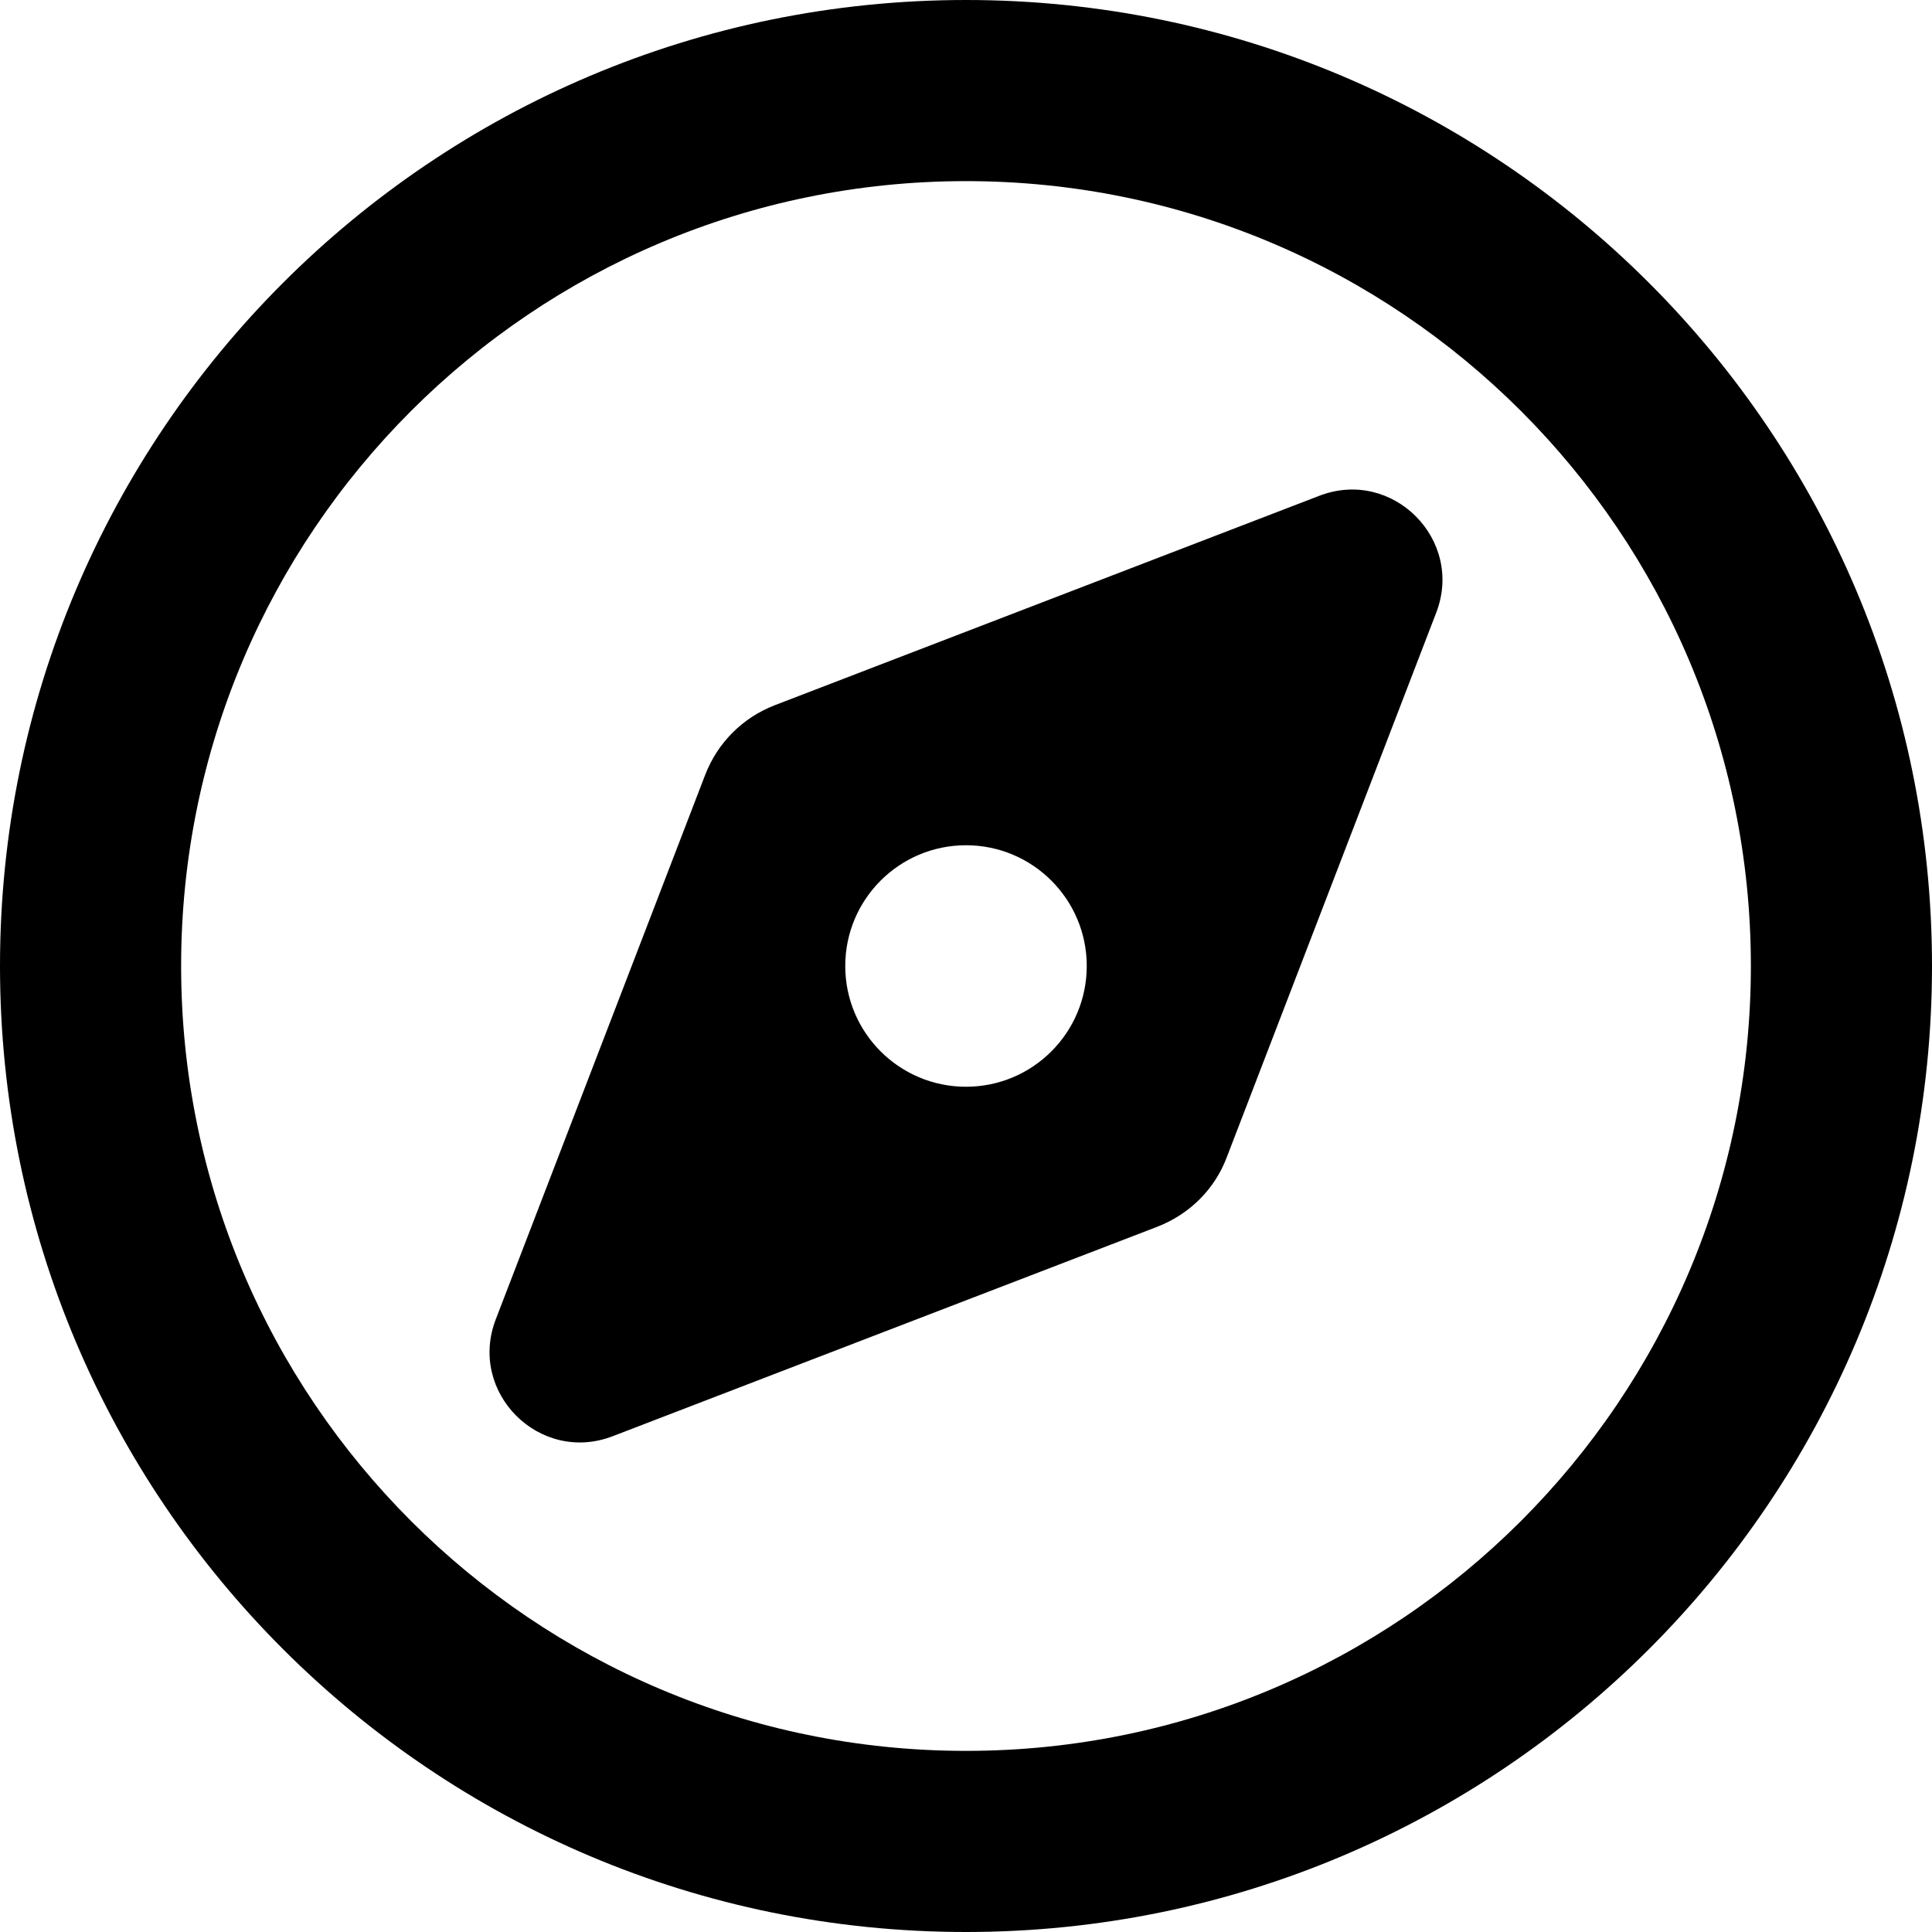
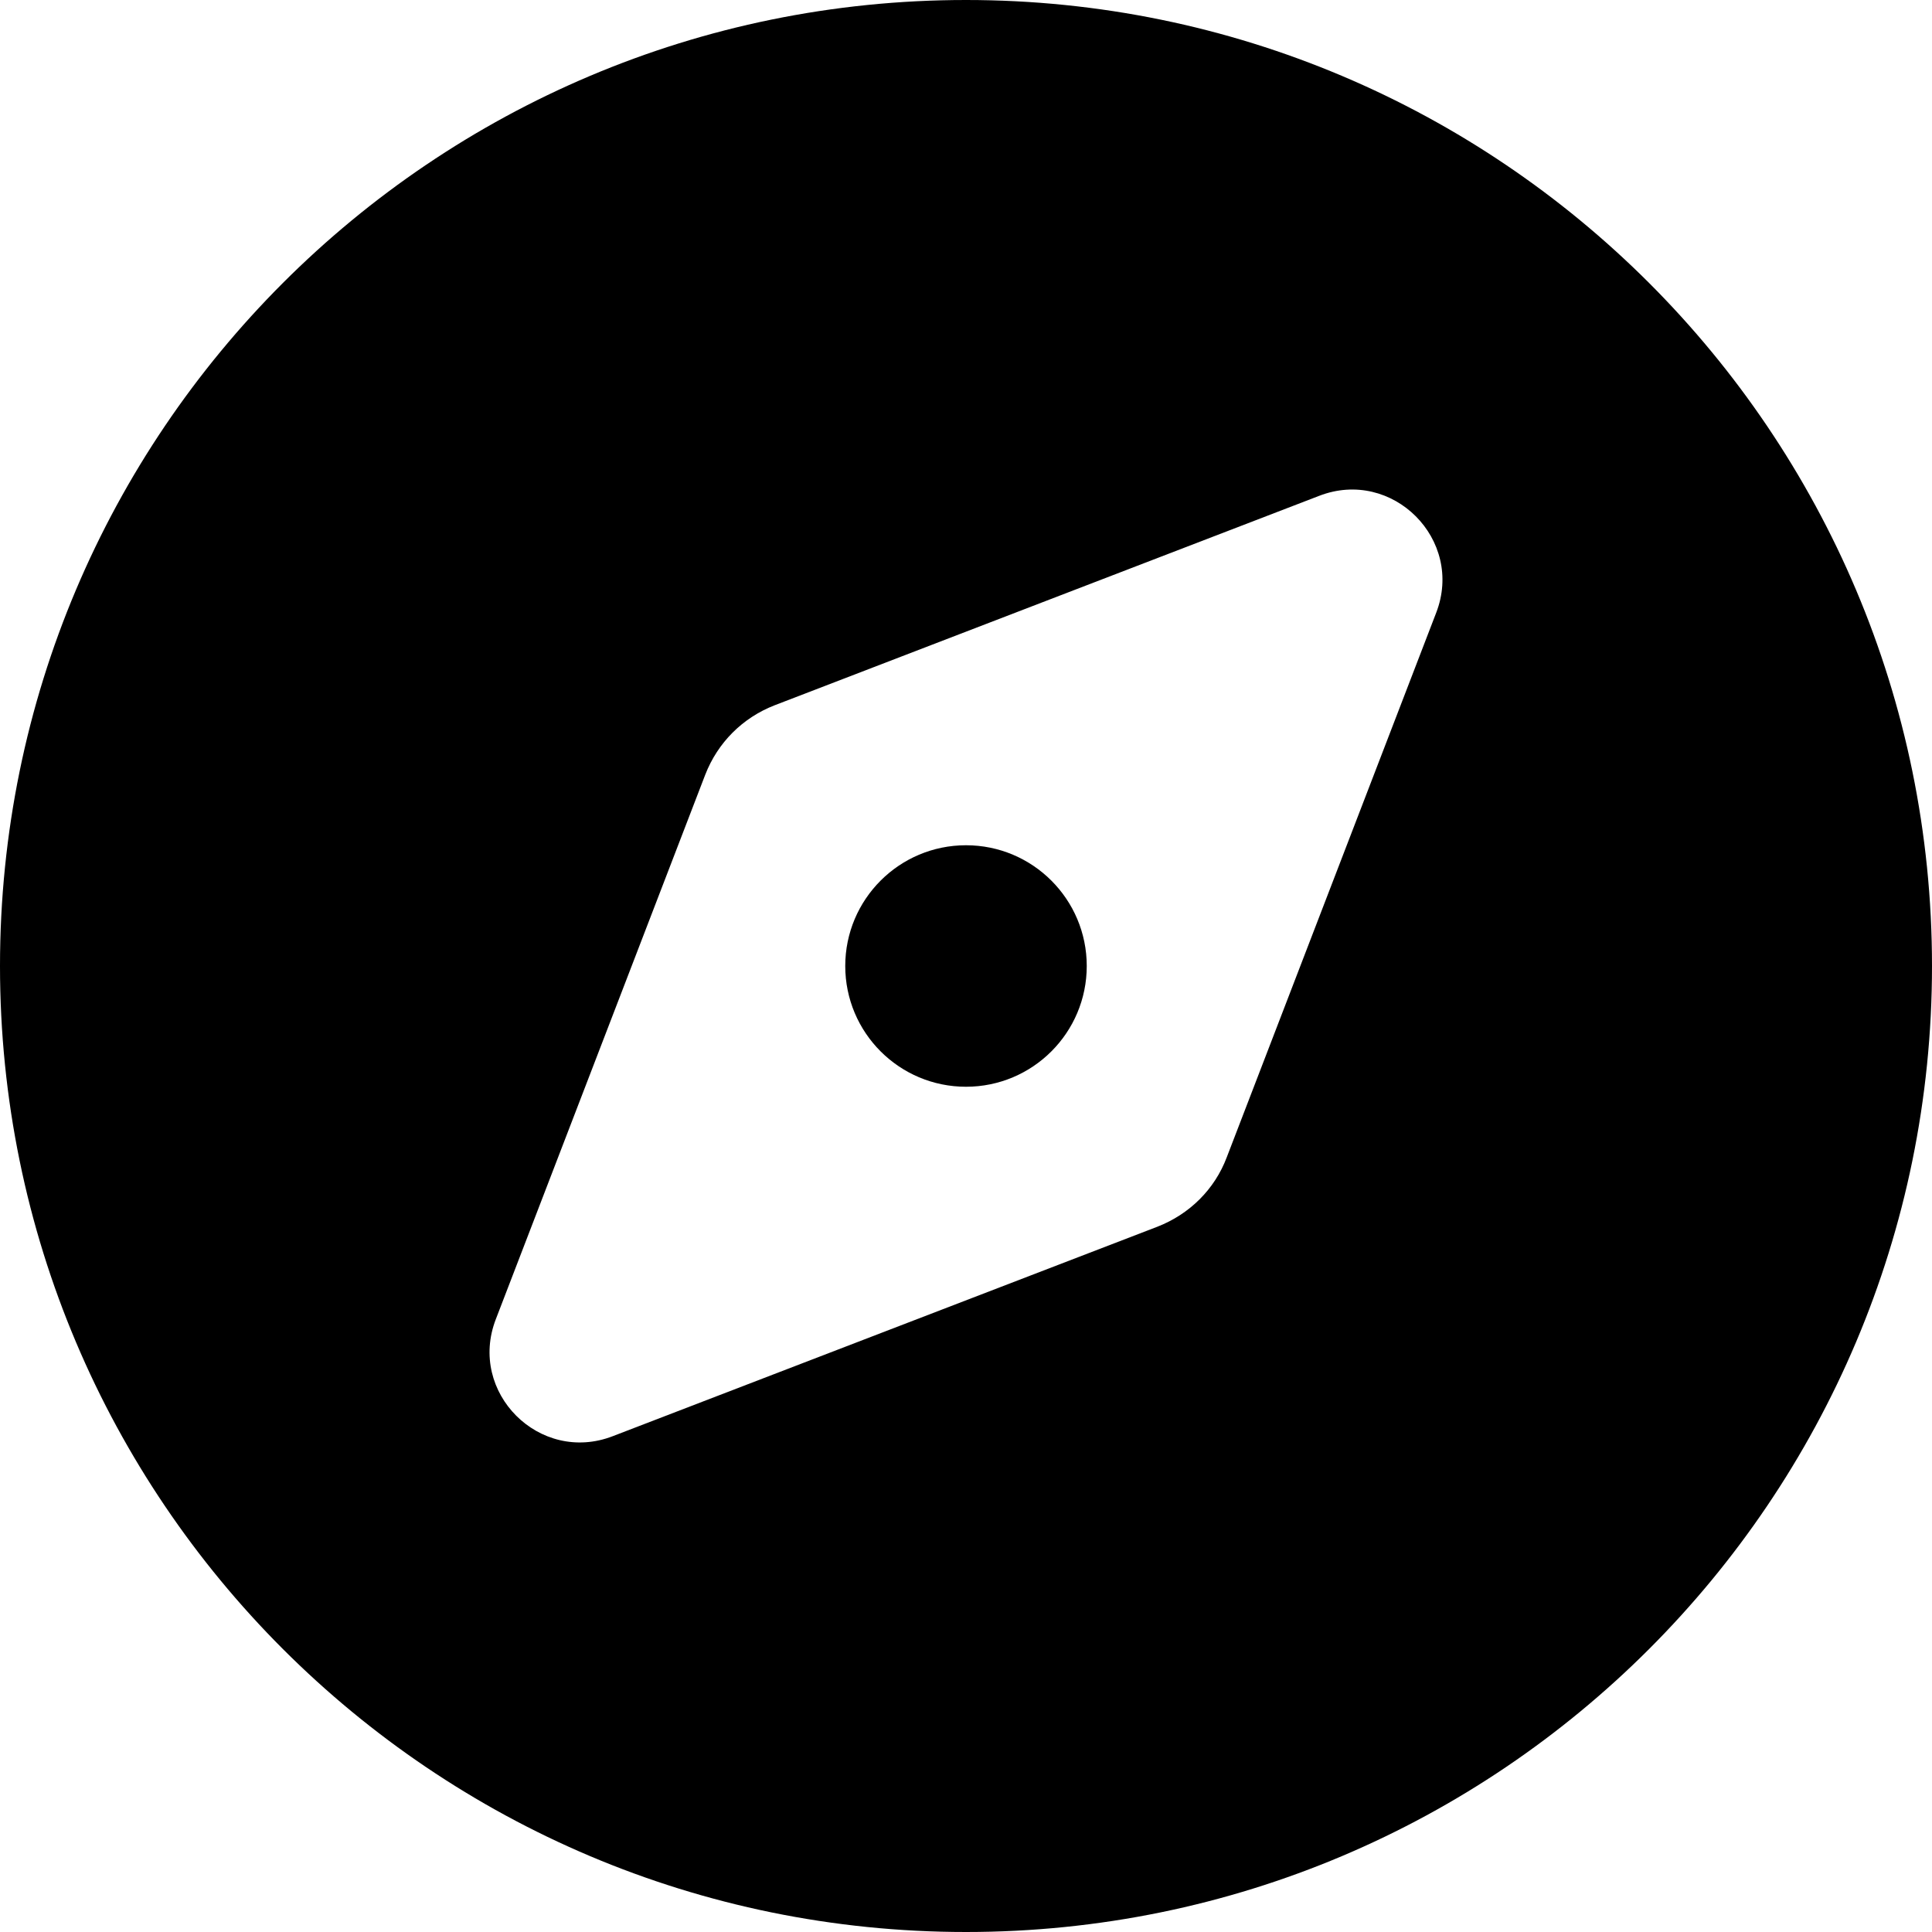
<svg xmlns="http://www.w3.org/2000/svg" viewBox="0 0 512 512">
-   <path d="M464 256A208 208 0 1 0 48 256a208 208 0 1 0 416 0zM0 256a256 256 0 1 1 512 0A256 256 0 1 1 0 256zm306.7 69.1L162.4 380.6c-19.4 7.5-38.5-11.6-31-31l55.5-144.3c3.3-8.5 9.9-15.1 18.4-18.4l144.3-55.5c19.4-7.5 38.5 11.6 31 31L325.1 306.7c-3.2 8.5-9.9 15.1-18.4 18.4zM288 256a32 32 0 1 0 -64 0 32 32 0 1 0 64 0z" />
+   <path d="M256 512A256 256 0 1 0 256 0a256 256 0 1 0 0 512zm50.7-186.9L162.4 380.6c-19.4 7.5-38.5-11.6-31-31l55.5-144.3c3.3-8.5 9.9-15.1 18.4-18.4l144.3-55.5c19.4-7.5 38.5 11.6 31 31L325.1 306.7c-3.2 8.5-9.9 15.1-18.4 18.4zM288 256a32 32 0 1 0 -64 0 32 32 0 1 0 64 0z" />
</svg>
